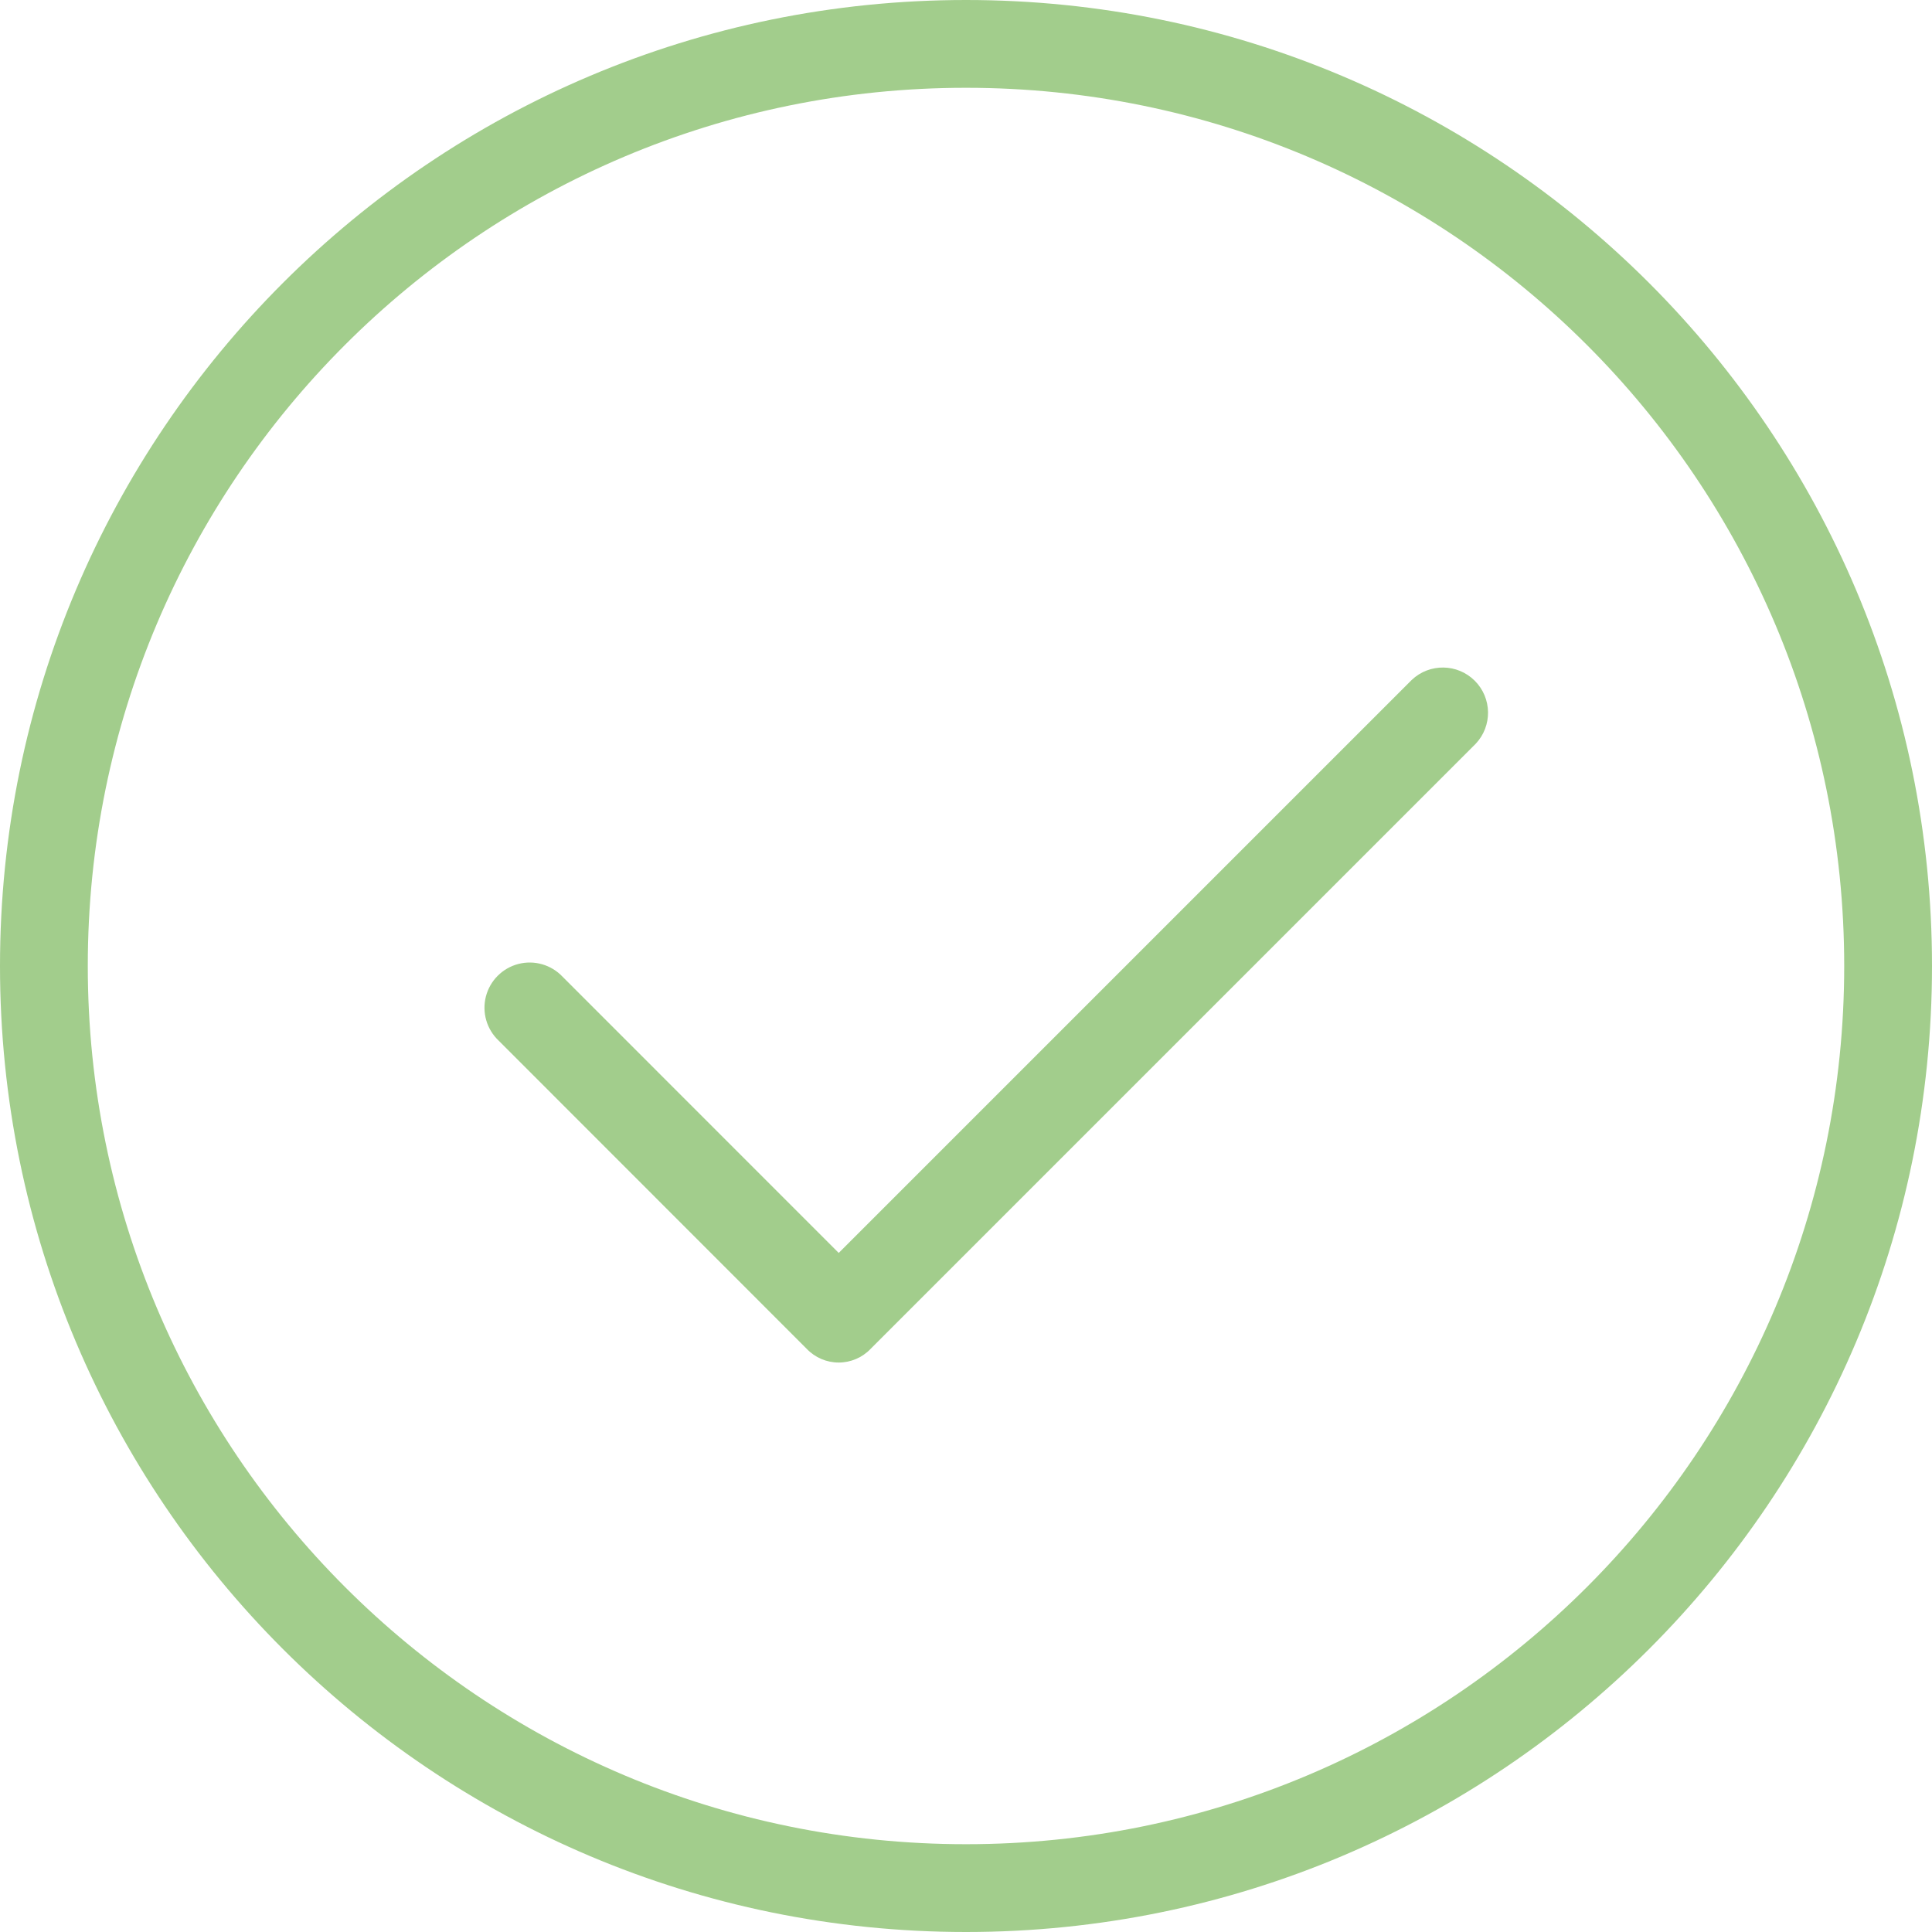
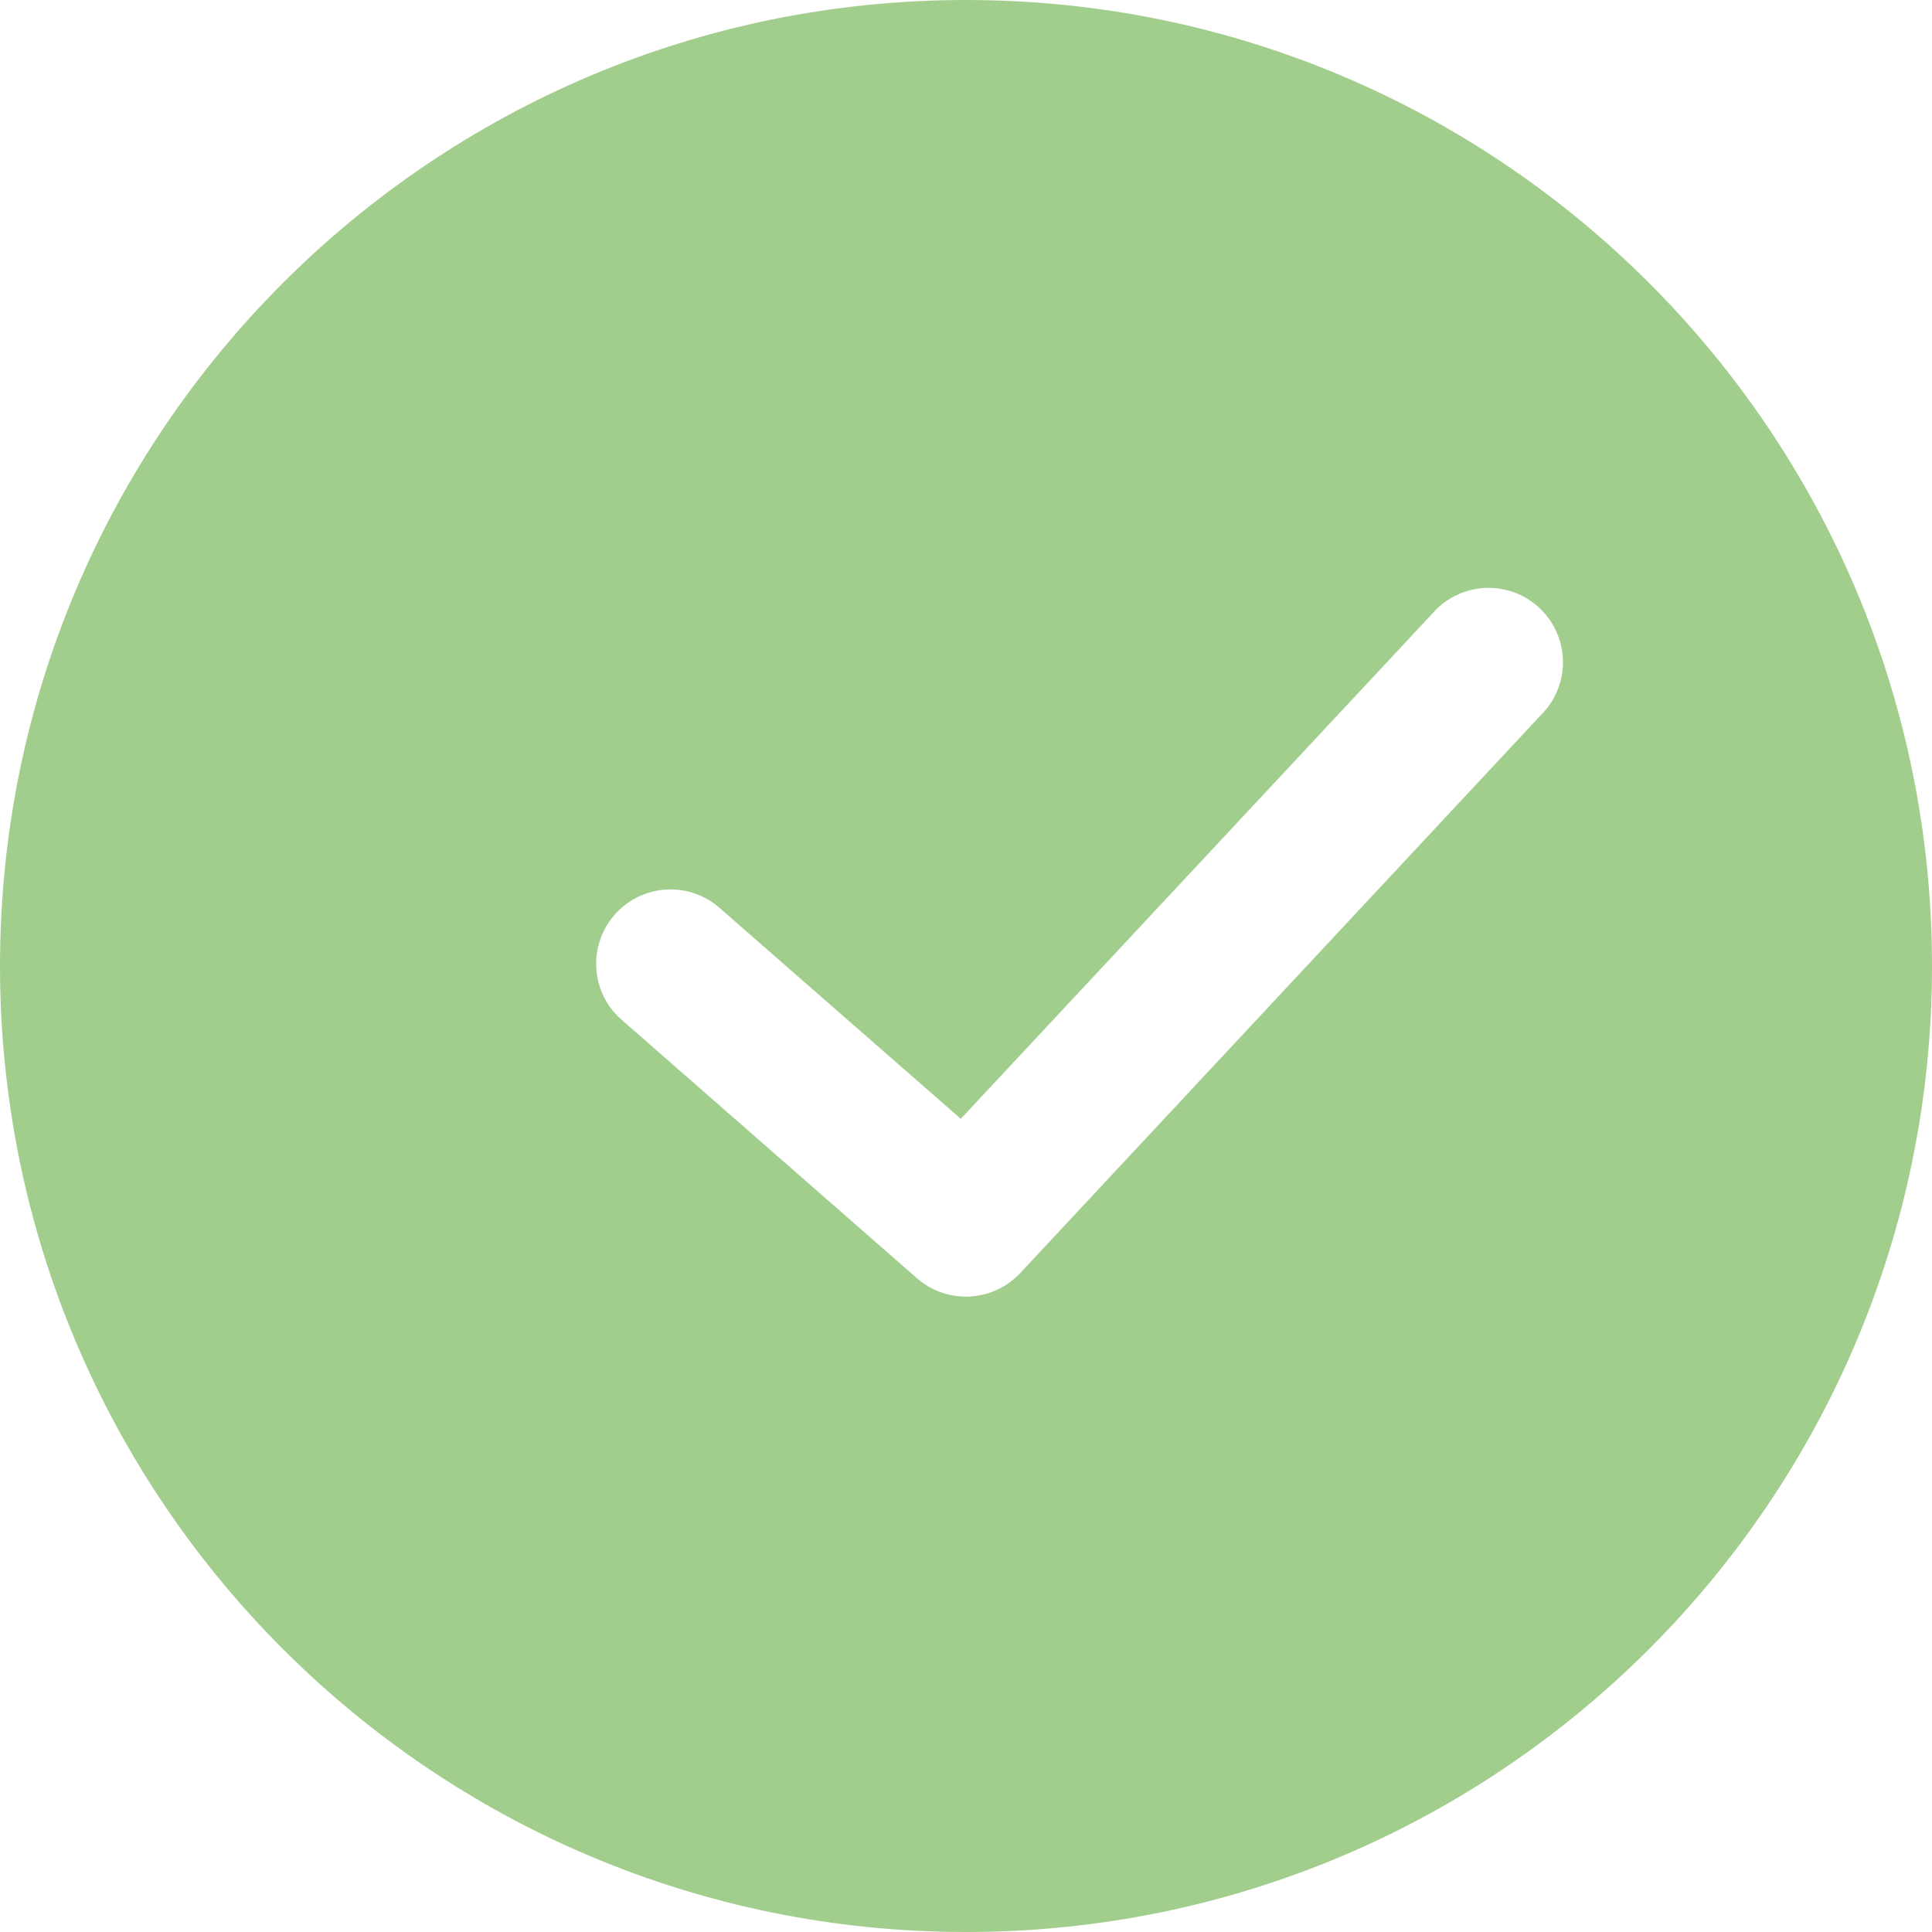
- <svg xmlns="http://www.w3.org/2000/svg" width="25" height="25" viewBox="0 0 25 25">
-   <g id="Group_599" data-name="Group 599" transform="translate(-103.6 -33.6)">
-     <path id="Path_248" data-name="Path 248" d="M236.566,216.033a.571.571,0,0,0,.827,0l7.829-7.829a.585.585,0,0,0-.827-.827l-7.415,7.415-3.574-3.575a.585.585,0,1,0-.827.827Z" transform="translate(-122.527 -164.979)" fill="#a2cd8c" />
-     <path id="Path_249" data-name="Path 249" d="M116.1,58.6a12.5,12.5,0,1,0-12.5-12.5,12.5,12.5,0,0,0,12.5,12.5Zm0-23.864A11.364,11.364,0,1,1,104.736,46.1,11.361,11.361,0,0,1,116.1,34.736Z" fill="#a2cd8c" />
+ <svg xmlns="http://www.w3.org/2000/svg" width="20" height="20" viewBox="0 0 10 10">
+   <g id="noun-ok-5804574" transform="translate(-3 -3.05)">
+     <g id="Group_1405" data-name="Group 1405" transform="translate(3 3.05)">
+       <g id="Group_1404" data-name="Group 1404">
+         <path id="Path_608" data-name="Path 608" d="M267,40.05a5,5,0,1,1-5,5A5,5,0,0,1,267,40.05Zm-1.792,5.27,1.538,1.346a.385.385,0,0,0,.535-.027l2.692-2.885a.385.385,0,1,0-.562-.525l-2.438,2.612-1.258-1.1a.385.385,0,0,0-.507.579Z" transform="translate(-262 -40.05)" fill="#a2ce8d" fill-rule="evenodd" />
+       </g>
+     </g>
  </g>
</svg>
